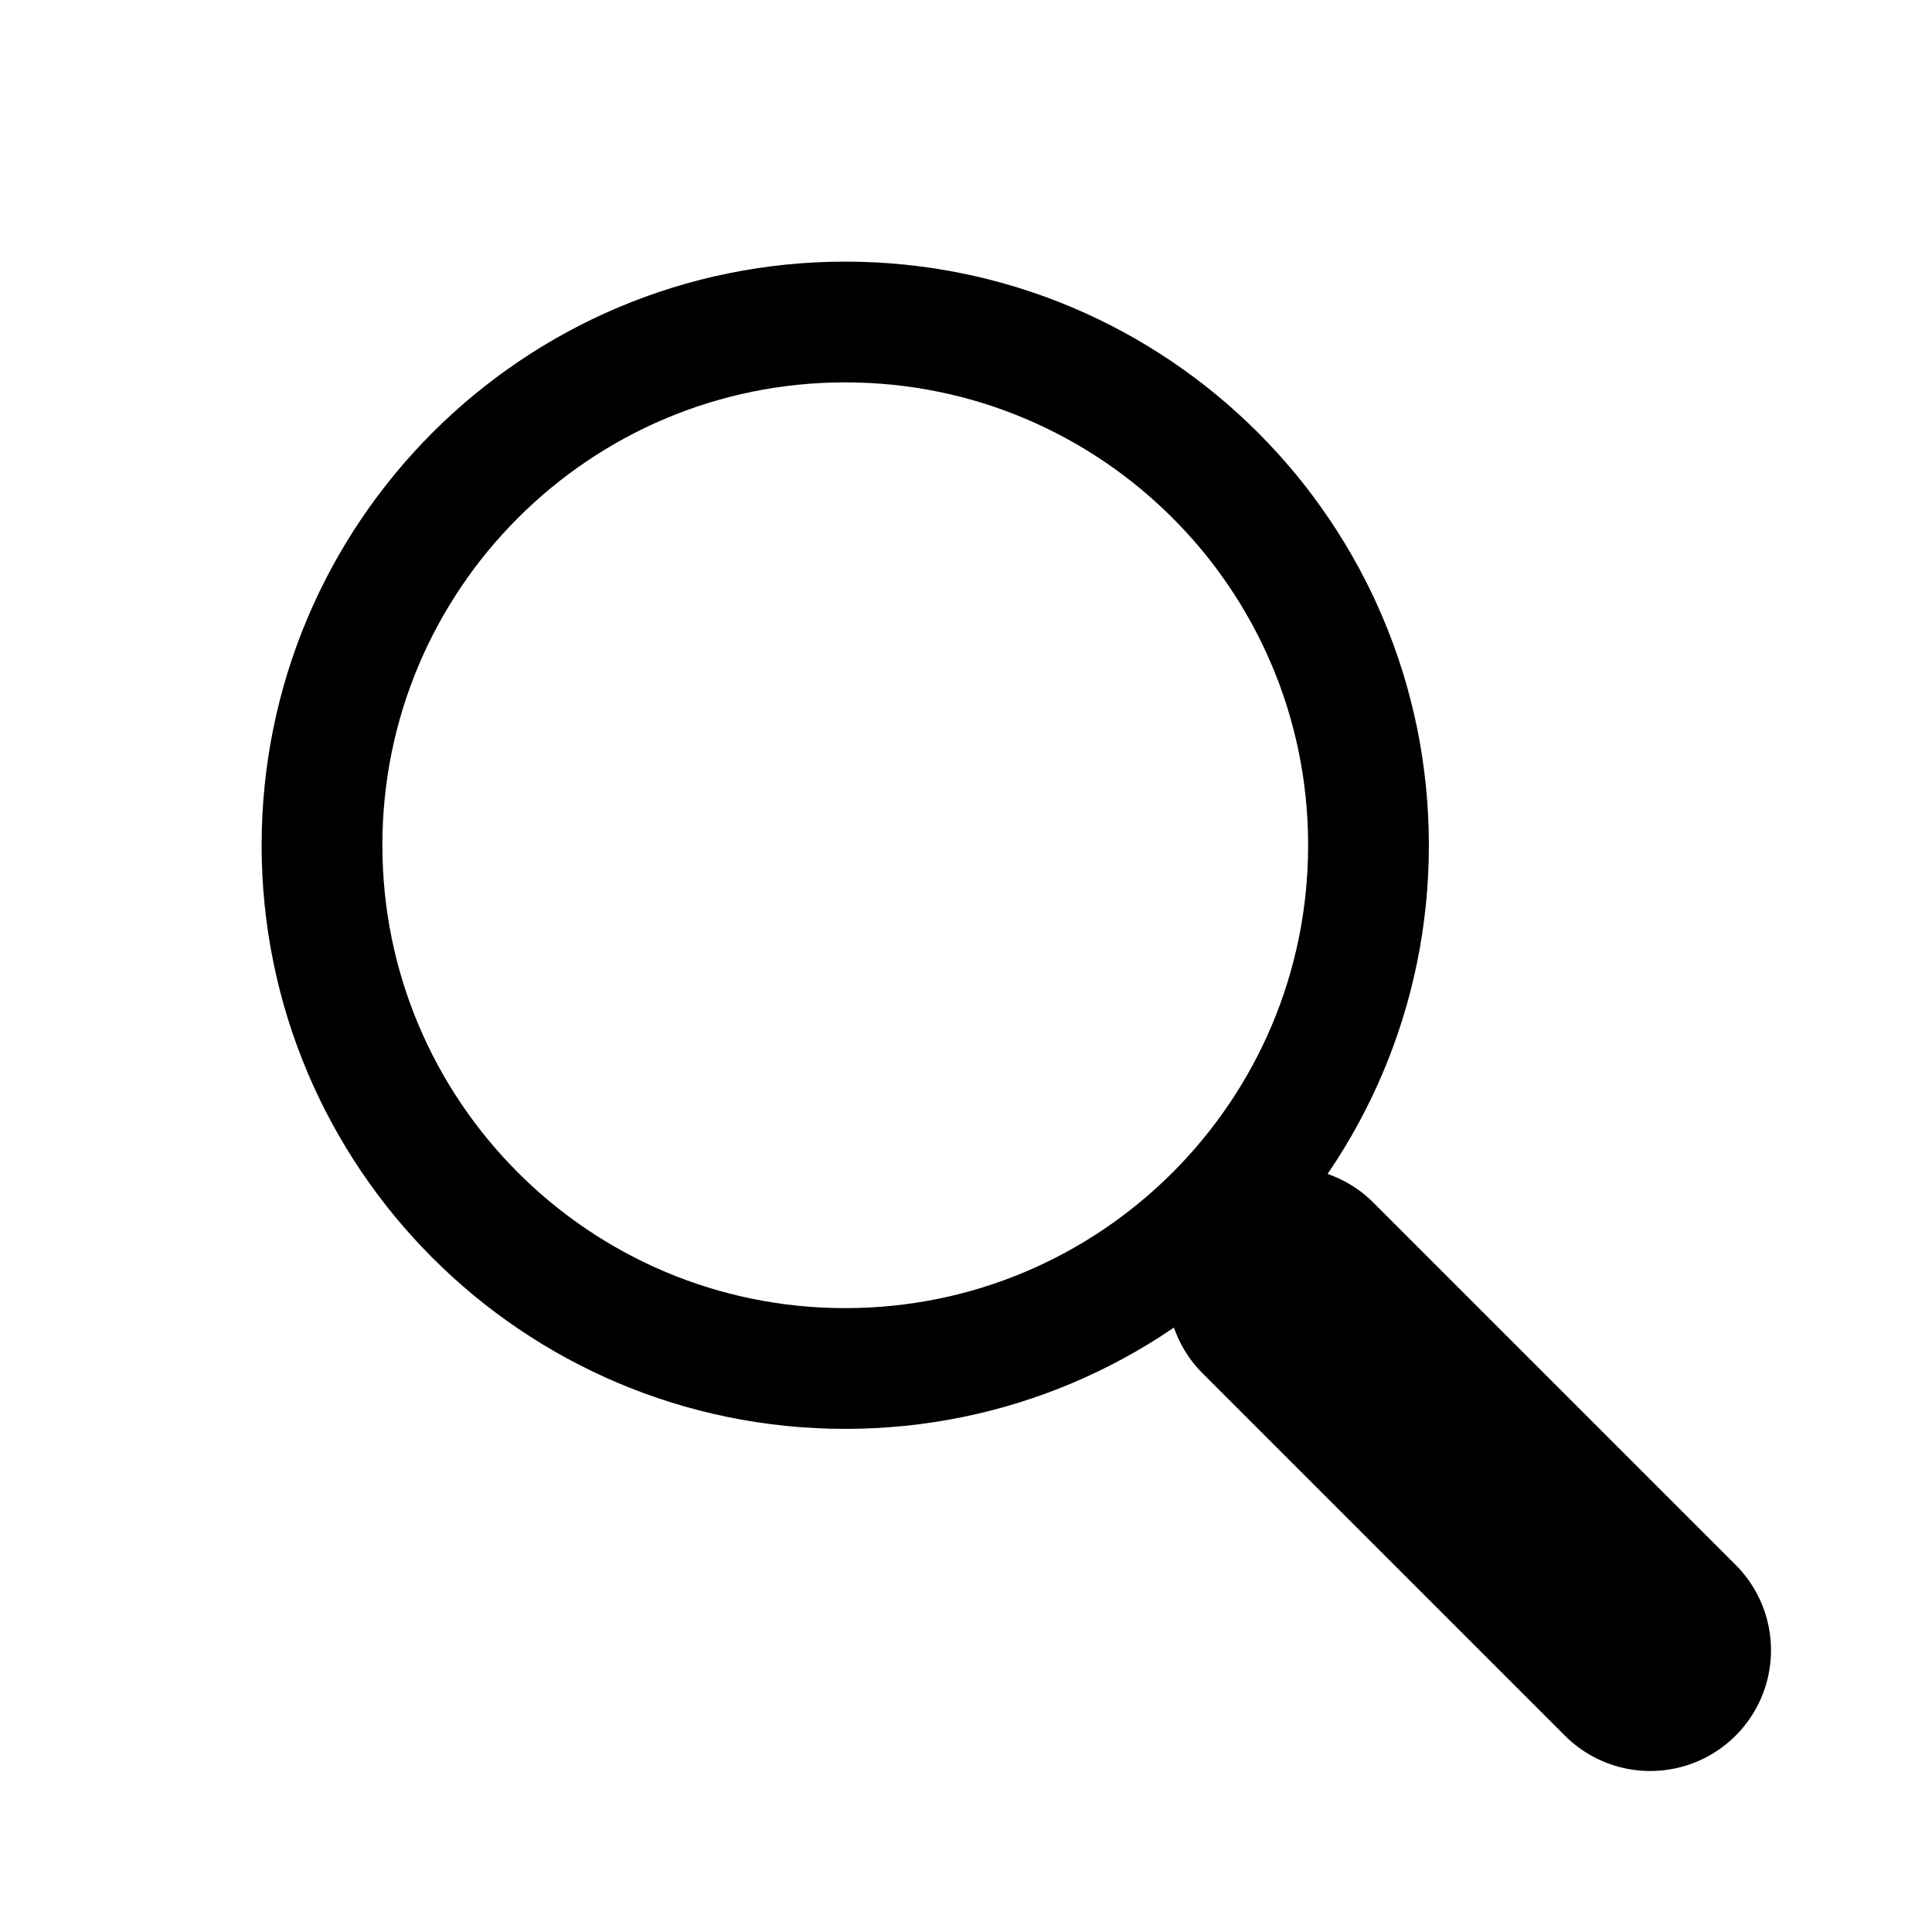
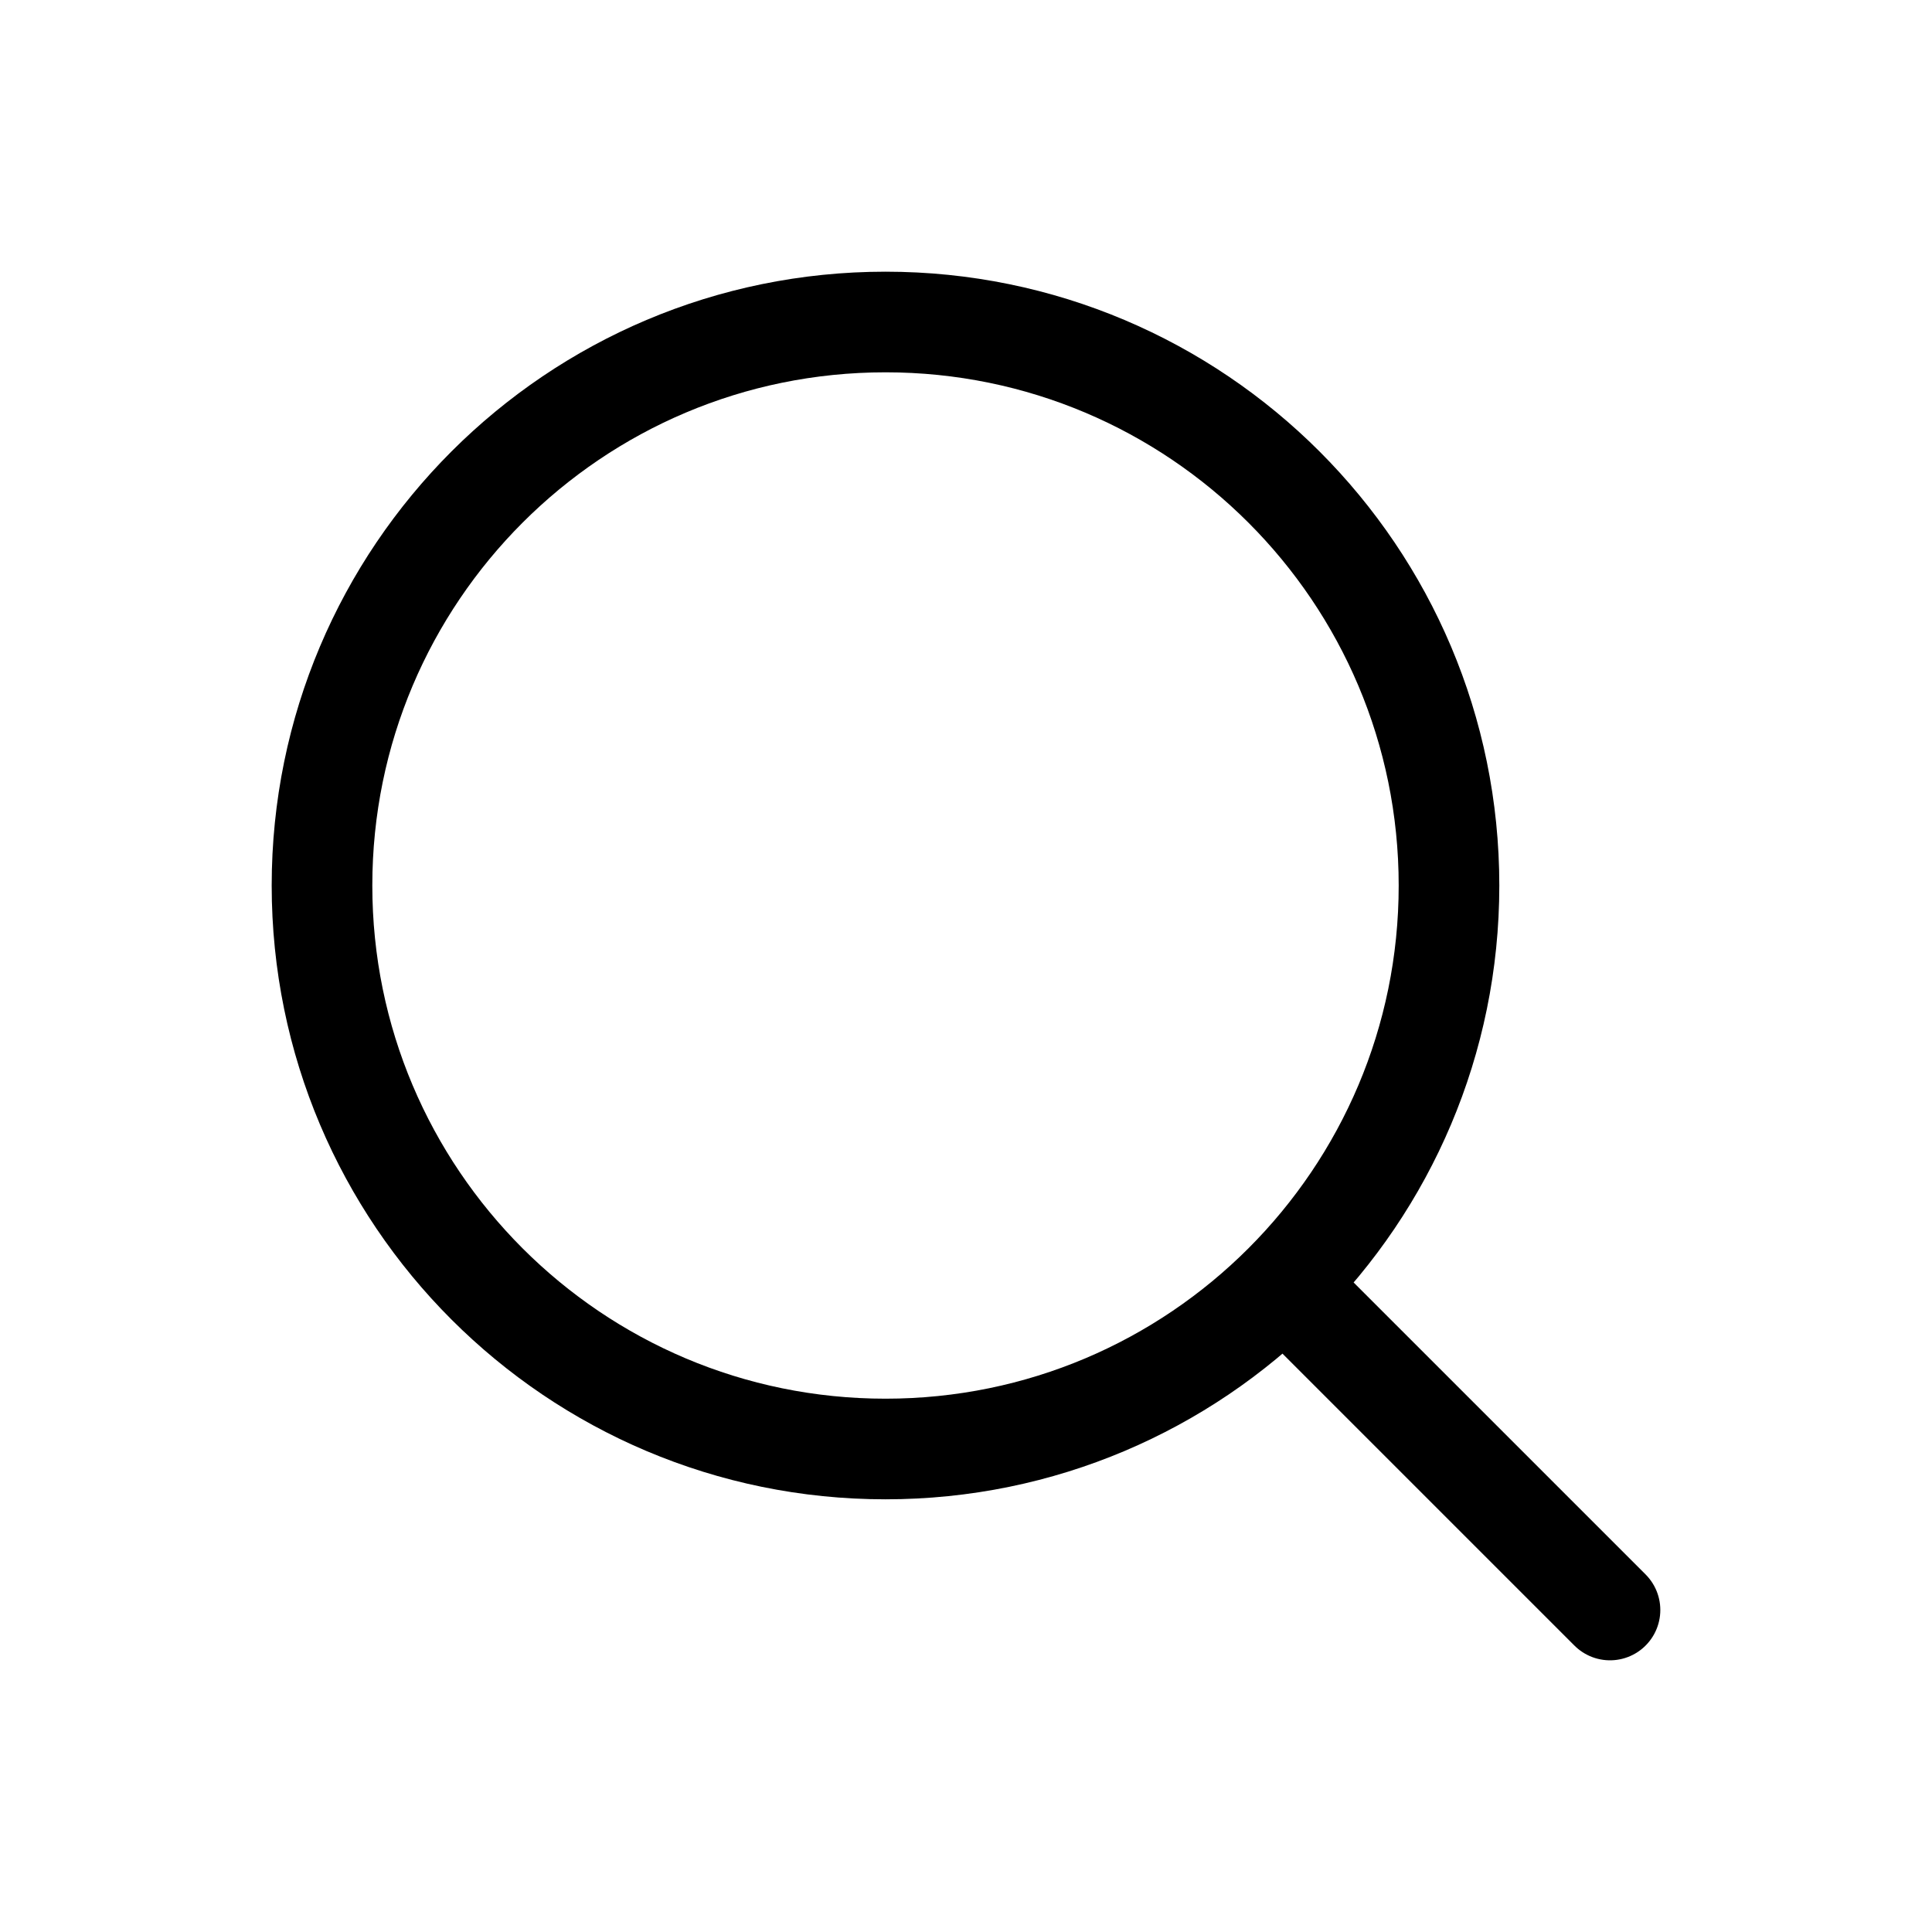
<svg xmlns="http://www.w3.org/2000/svg" fill="none" class="icon icon-search" viewBox="0 0 24 24" aria-hidden="true" focusable="false">
-   <path stroke="currentColor" stroke-width="1.5" stroke-linecap="round" stroke-linejoin="round" d="M17 10.5a6.5 6.5 0 1 1-13 0 6.5 6.5 0 0 1 13 0Z" />
-   <path stroke="currentColor" stroke-width="3" stroke-linecap="round" stroke-linejoin="round" d="M16 16l4.5 4.5" />
+   <path stroke="currentColor" stroke-width="1.25" stroke-linecap="round" stroke-linejoin="round" d="M18 11a7 7 0 1 1-14 0 7 7 0 0 1 14 0ZM16 16l4 4" />
</svg>
